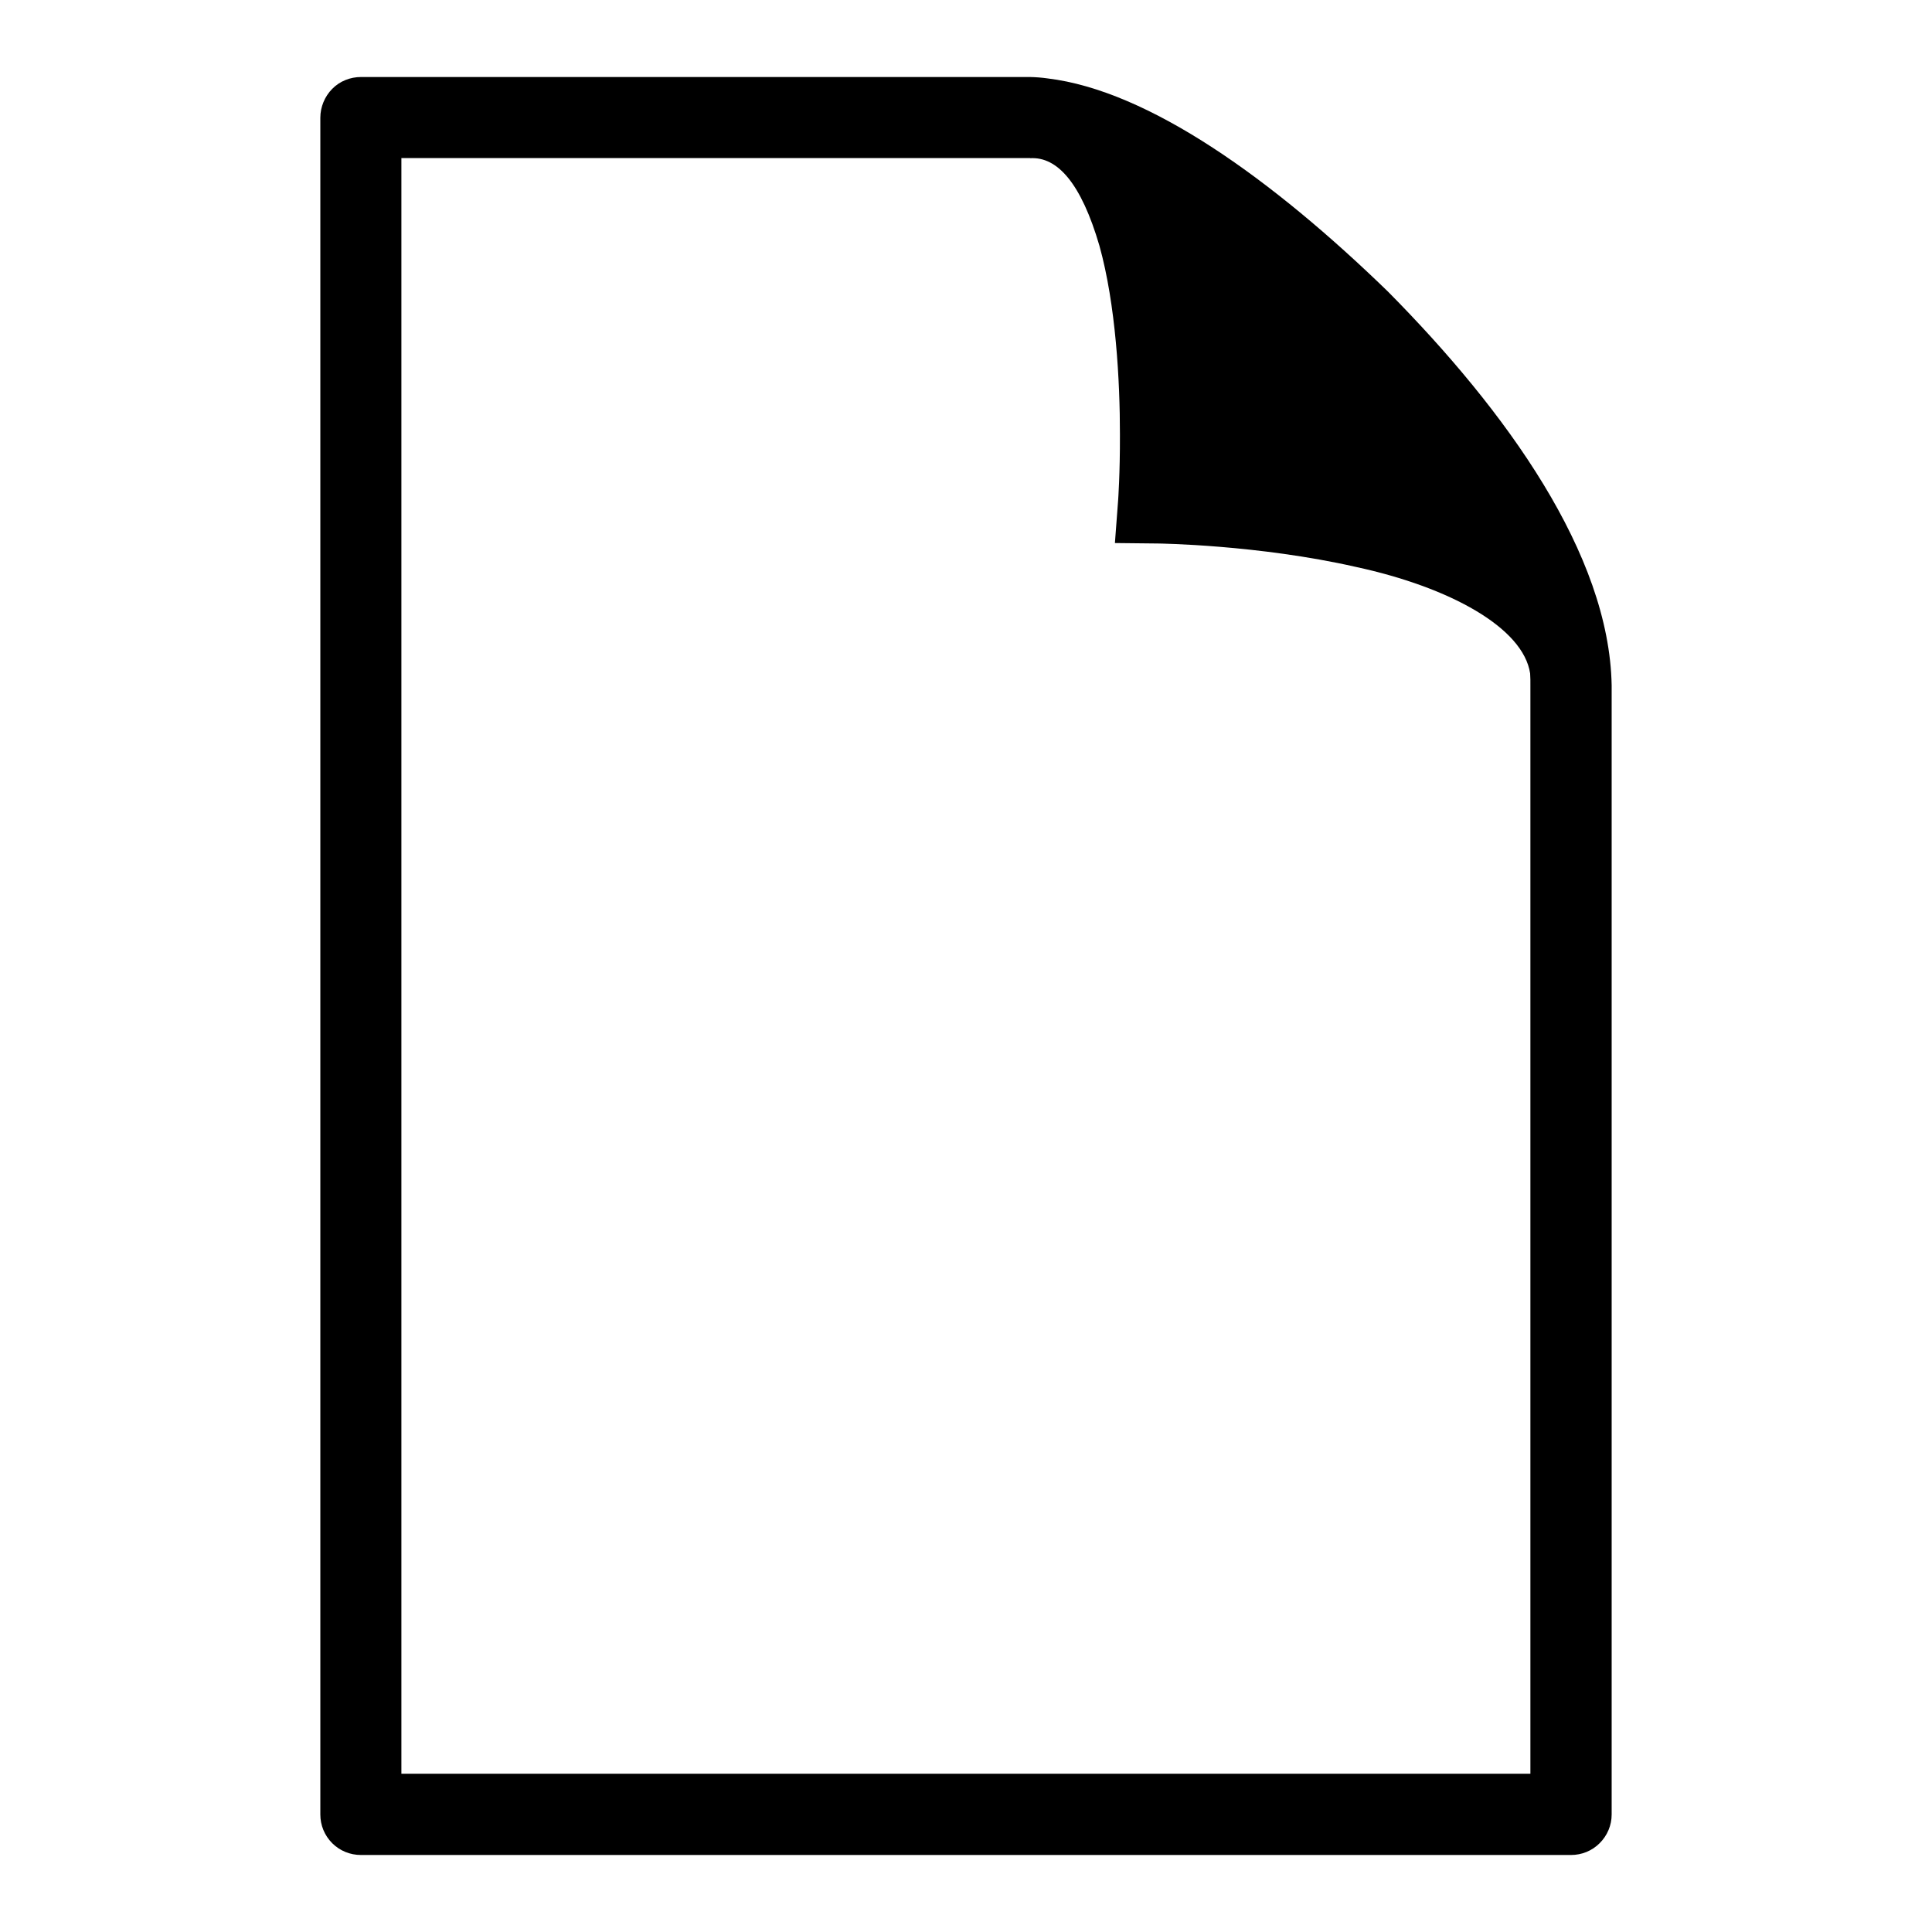
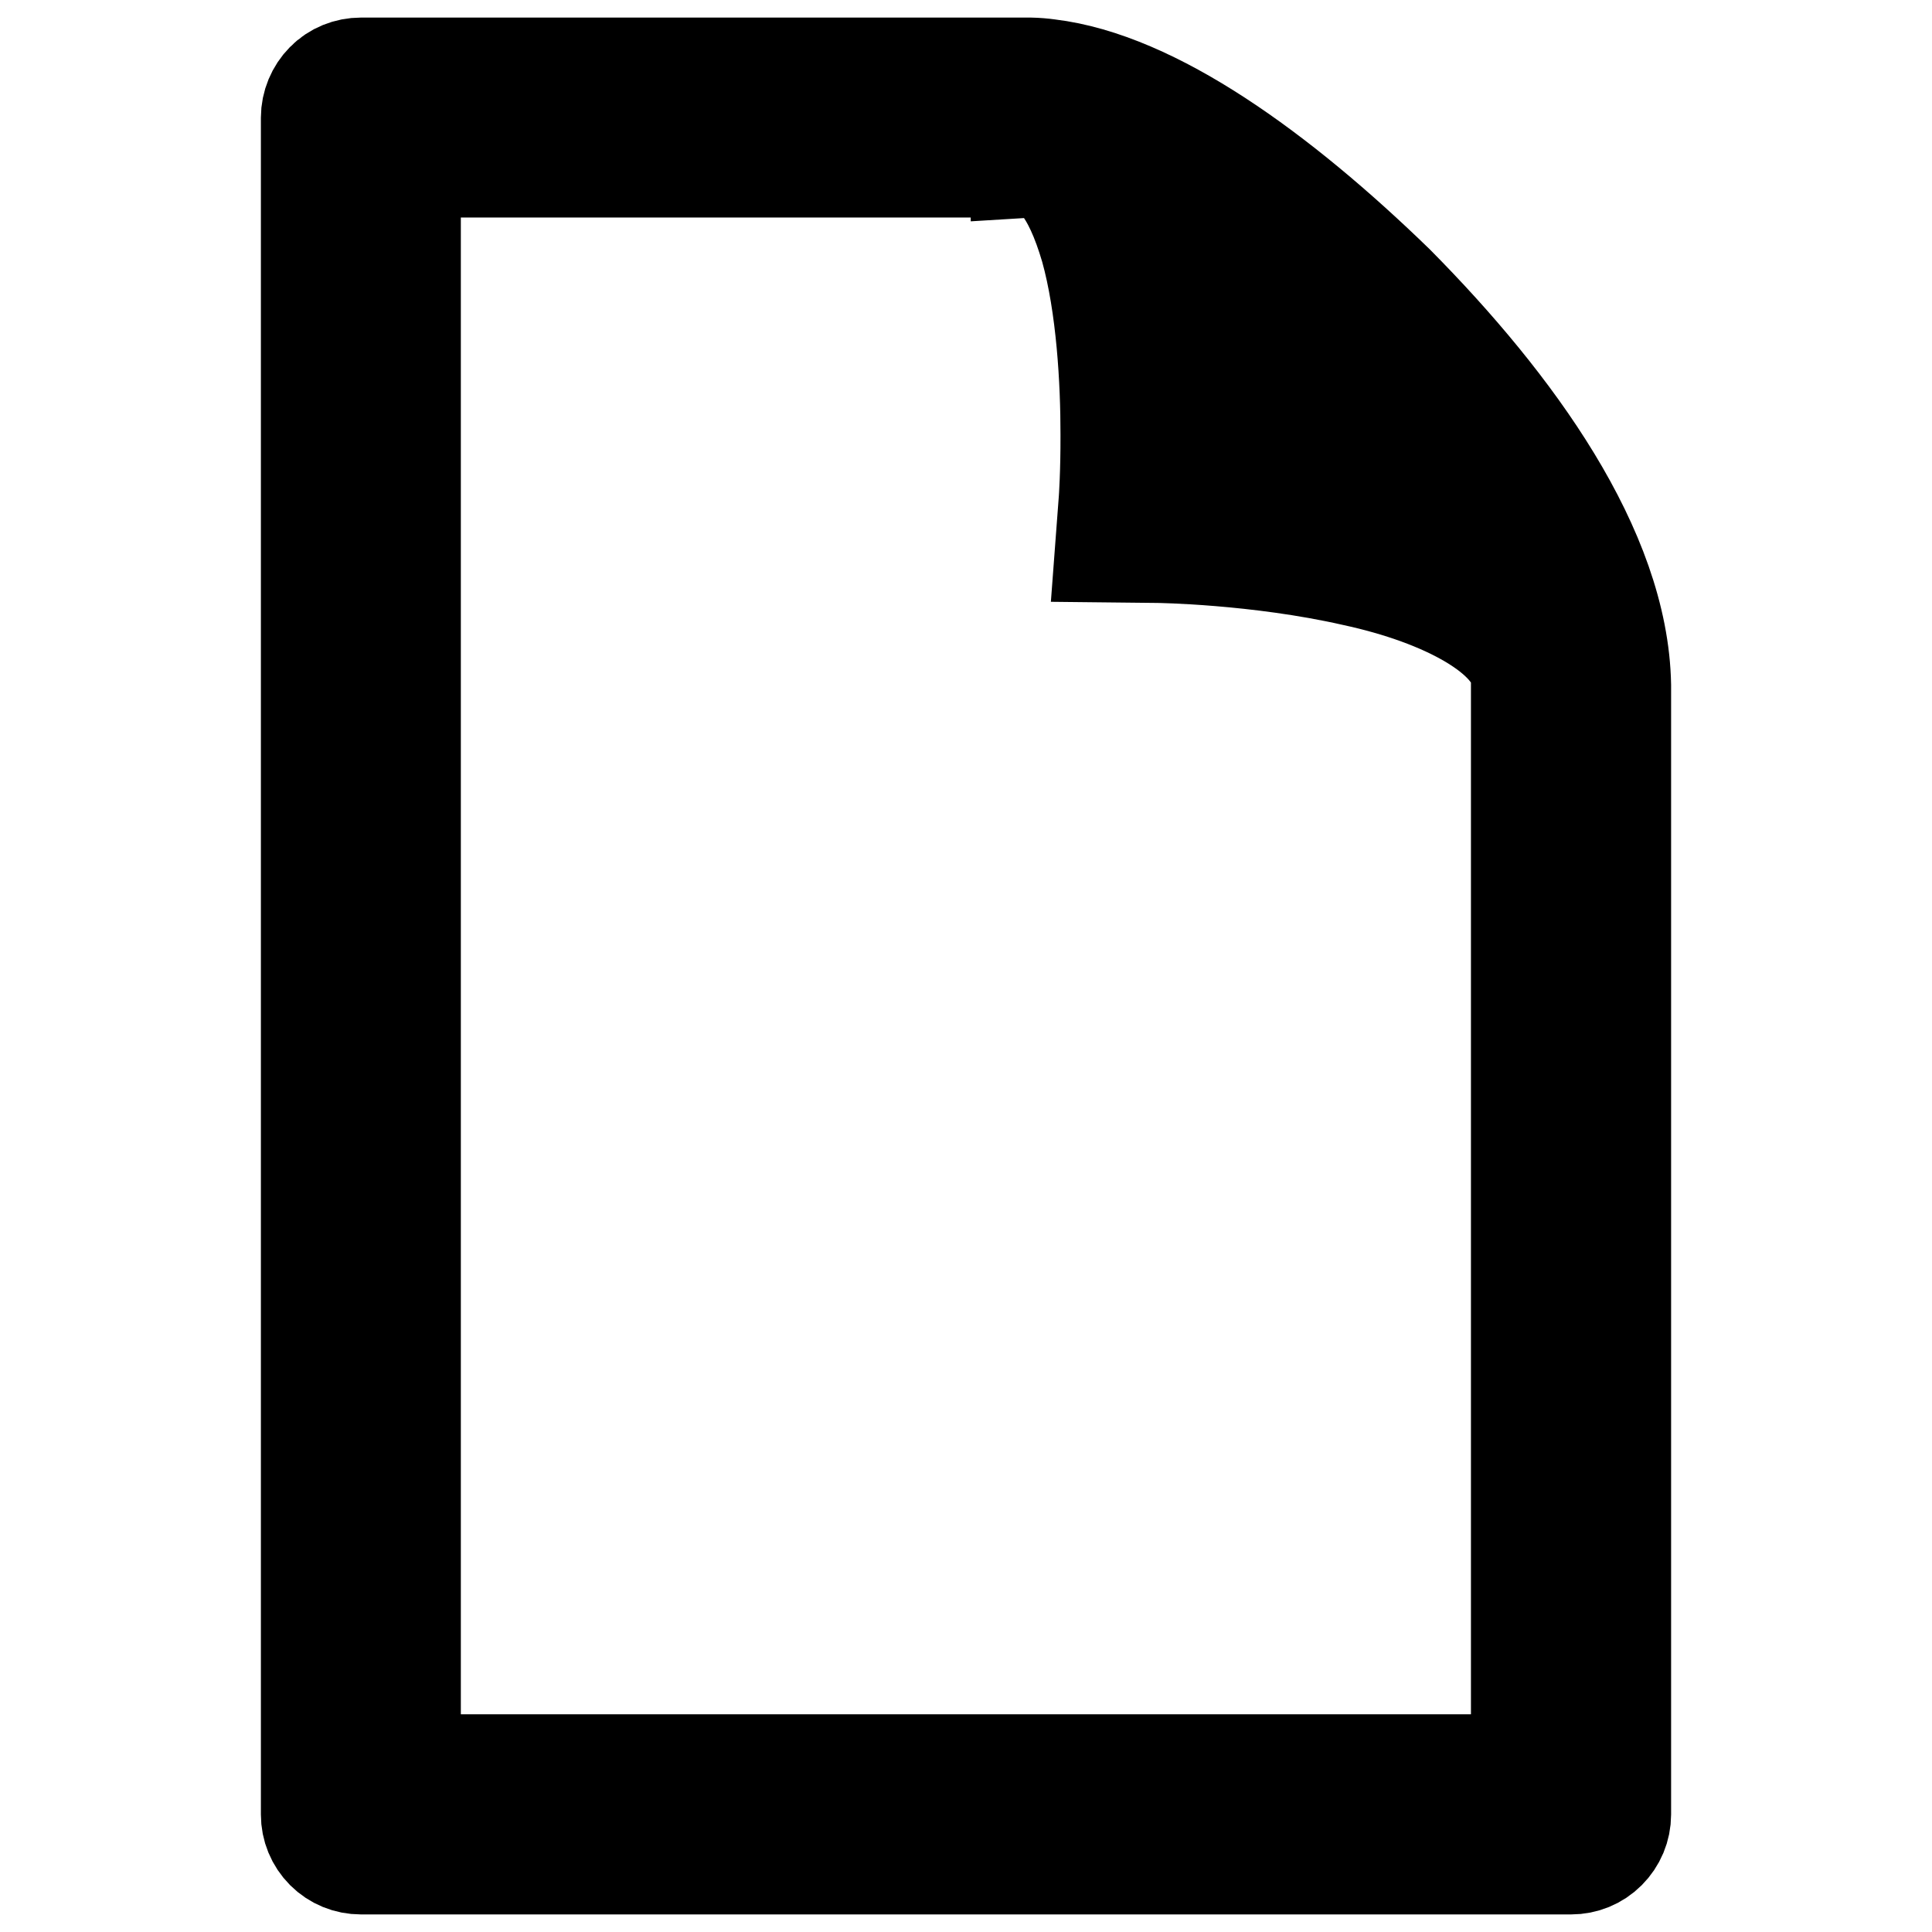
<svg xmlns="http://www.w3.org/2000/svg" version="1.0" width="162.5" height="162.5" id="svg101">
  <defs id="defs5">
    </defs>
-   <path style="fill:#000000;stroke:none" d="M 116.745,24.53 C 107.078,15.141 96.653,7.619 88.101,6.594 87.635,6.528 87.153,6.489 86.643,6.478 H 30.358 c -0.898,0 -1.785,0.349 -2.417,0.998 -0.626,0.632 -0.998,1.519 -0.998,2.422 V 152.619 c 0,0.898 0.349,1.757 0.998,2.411 0.648,0.643 1.502,0.992 2.417,0.992 H 132.142 c 0.898,0 1.757,-0.344 2.405,-0.992 0.648,-0.648 1.009,-1.508 1.009,-2.411 V 57.647 C 135.357,46.623 126.721,34.601 116.745,24.53 z m 11.972,124.658 H 33.761 V 13.295 h 52.887 v 0.011 c 2.306,-0.139 4.296,2.139 5.82,7.349 1.386,4.961 1.735,11.429 1.729,15.913 0.011,3.287 -0.15,5.493 -0.15,5.493 l -0.272,3.614 3.636,0.039 c 0.017,0 8.403,0.1 16.628,1.968 7.904,1.707 14.084,5.11 14.66,8.962 0.022,0.344 0.028,0.687 0.022,1.009 v 91.536 z" id="path2824" />
+   <path style="fill:#000000;stroke:#000000;stroke-opacity:1;stroke-width:10;stroke-miterlimit:4;stroke-dasharray:none;stroke-linejoin:miter" d="M 116.745,24.53 C 107.078,15.141 96.653,7.619 88.101,6.594 87.635,6.528 87.153,6.489 86.643,6.478 H 30.358 c -0.898,0 -1.785,0.349 -2.417,0.998 -0.626,0.632 -0.998,1.519 -0.998,2.422 V 152.619 c 0,0.898 0.349,1.757 0.998,2.411 0.648,0.643 1.502,0.992 2.417,0.992 H 132.142 c 0.898,0 1.757,-0.344 2.405,-0.992 0.648,-0.648 1.009,-1.508 1.009,-2.411 V 57.647 C 135.357,46.623 126.721,34.601 116.745,24.53 z m 11.972,124.658 H 33.761 V 13.295 h 52.887 v 0.011 c 2.306,-0.139 4.296,2.139 5.82,7.349 1.386,4.961 1.735,11.429 1.729,15.913 0.011,3.287 -0.15,5.493 -0.15,5.493 l -0.272,3.614 3.636,0.039 c 0.017,0 8.403,0.1 16.628,1.968 7.904,1.707 14.084,5.11 14.66,8.962 0.022,0.344 0.028,0.687 0.022,1.009 v 91.536 z" id="path2824" />
</svg>
